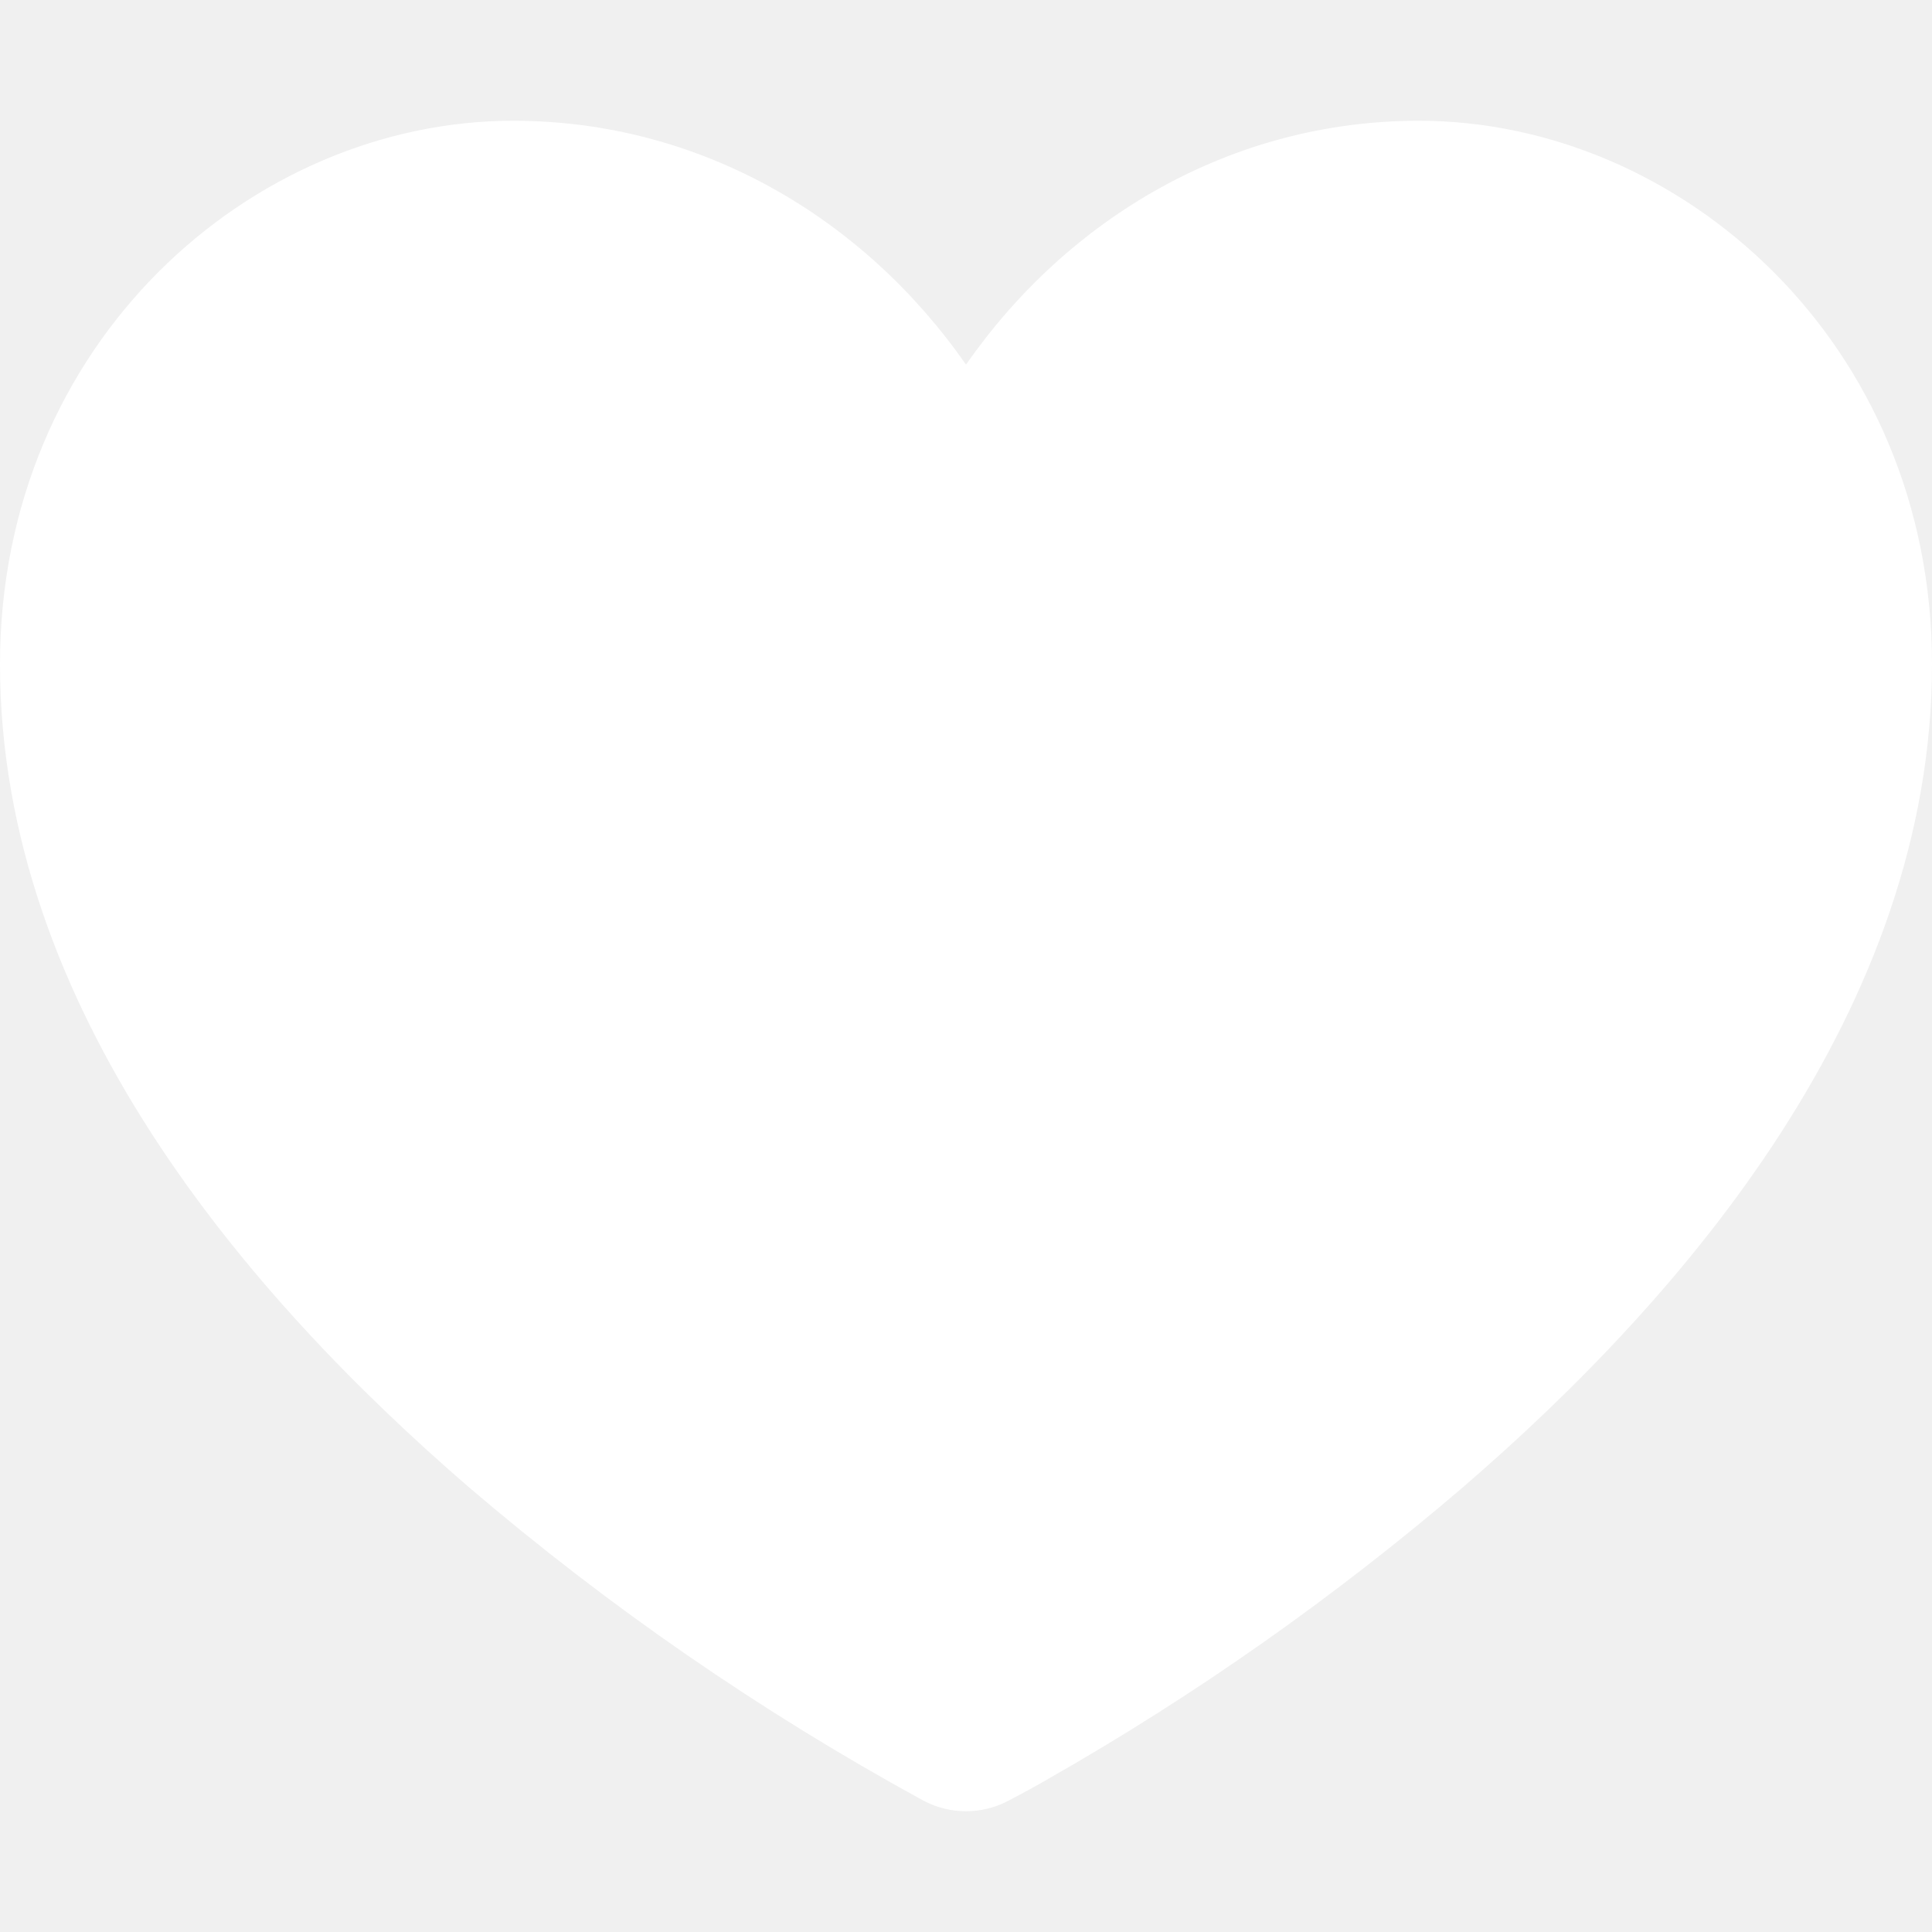
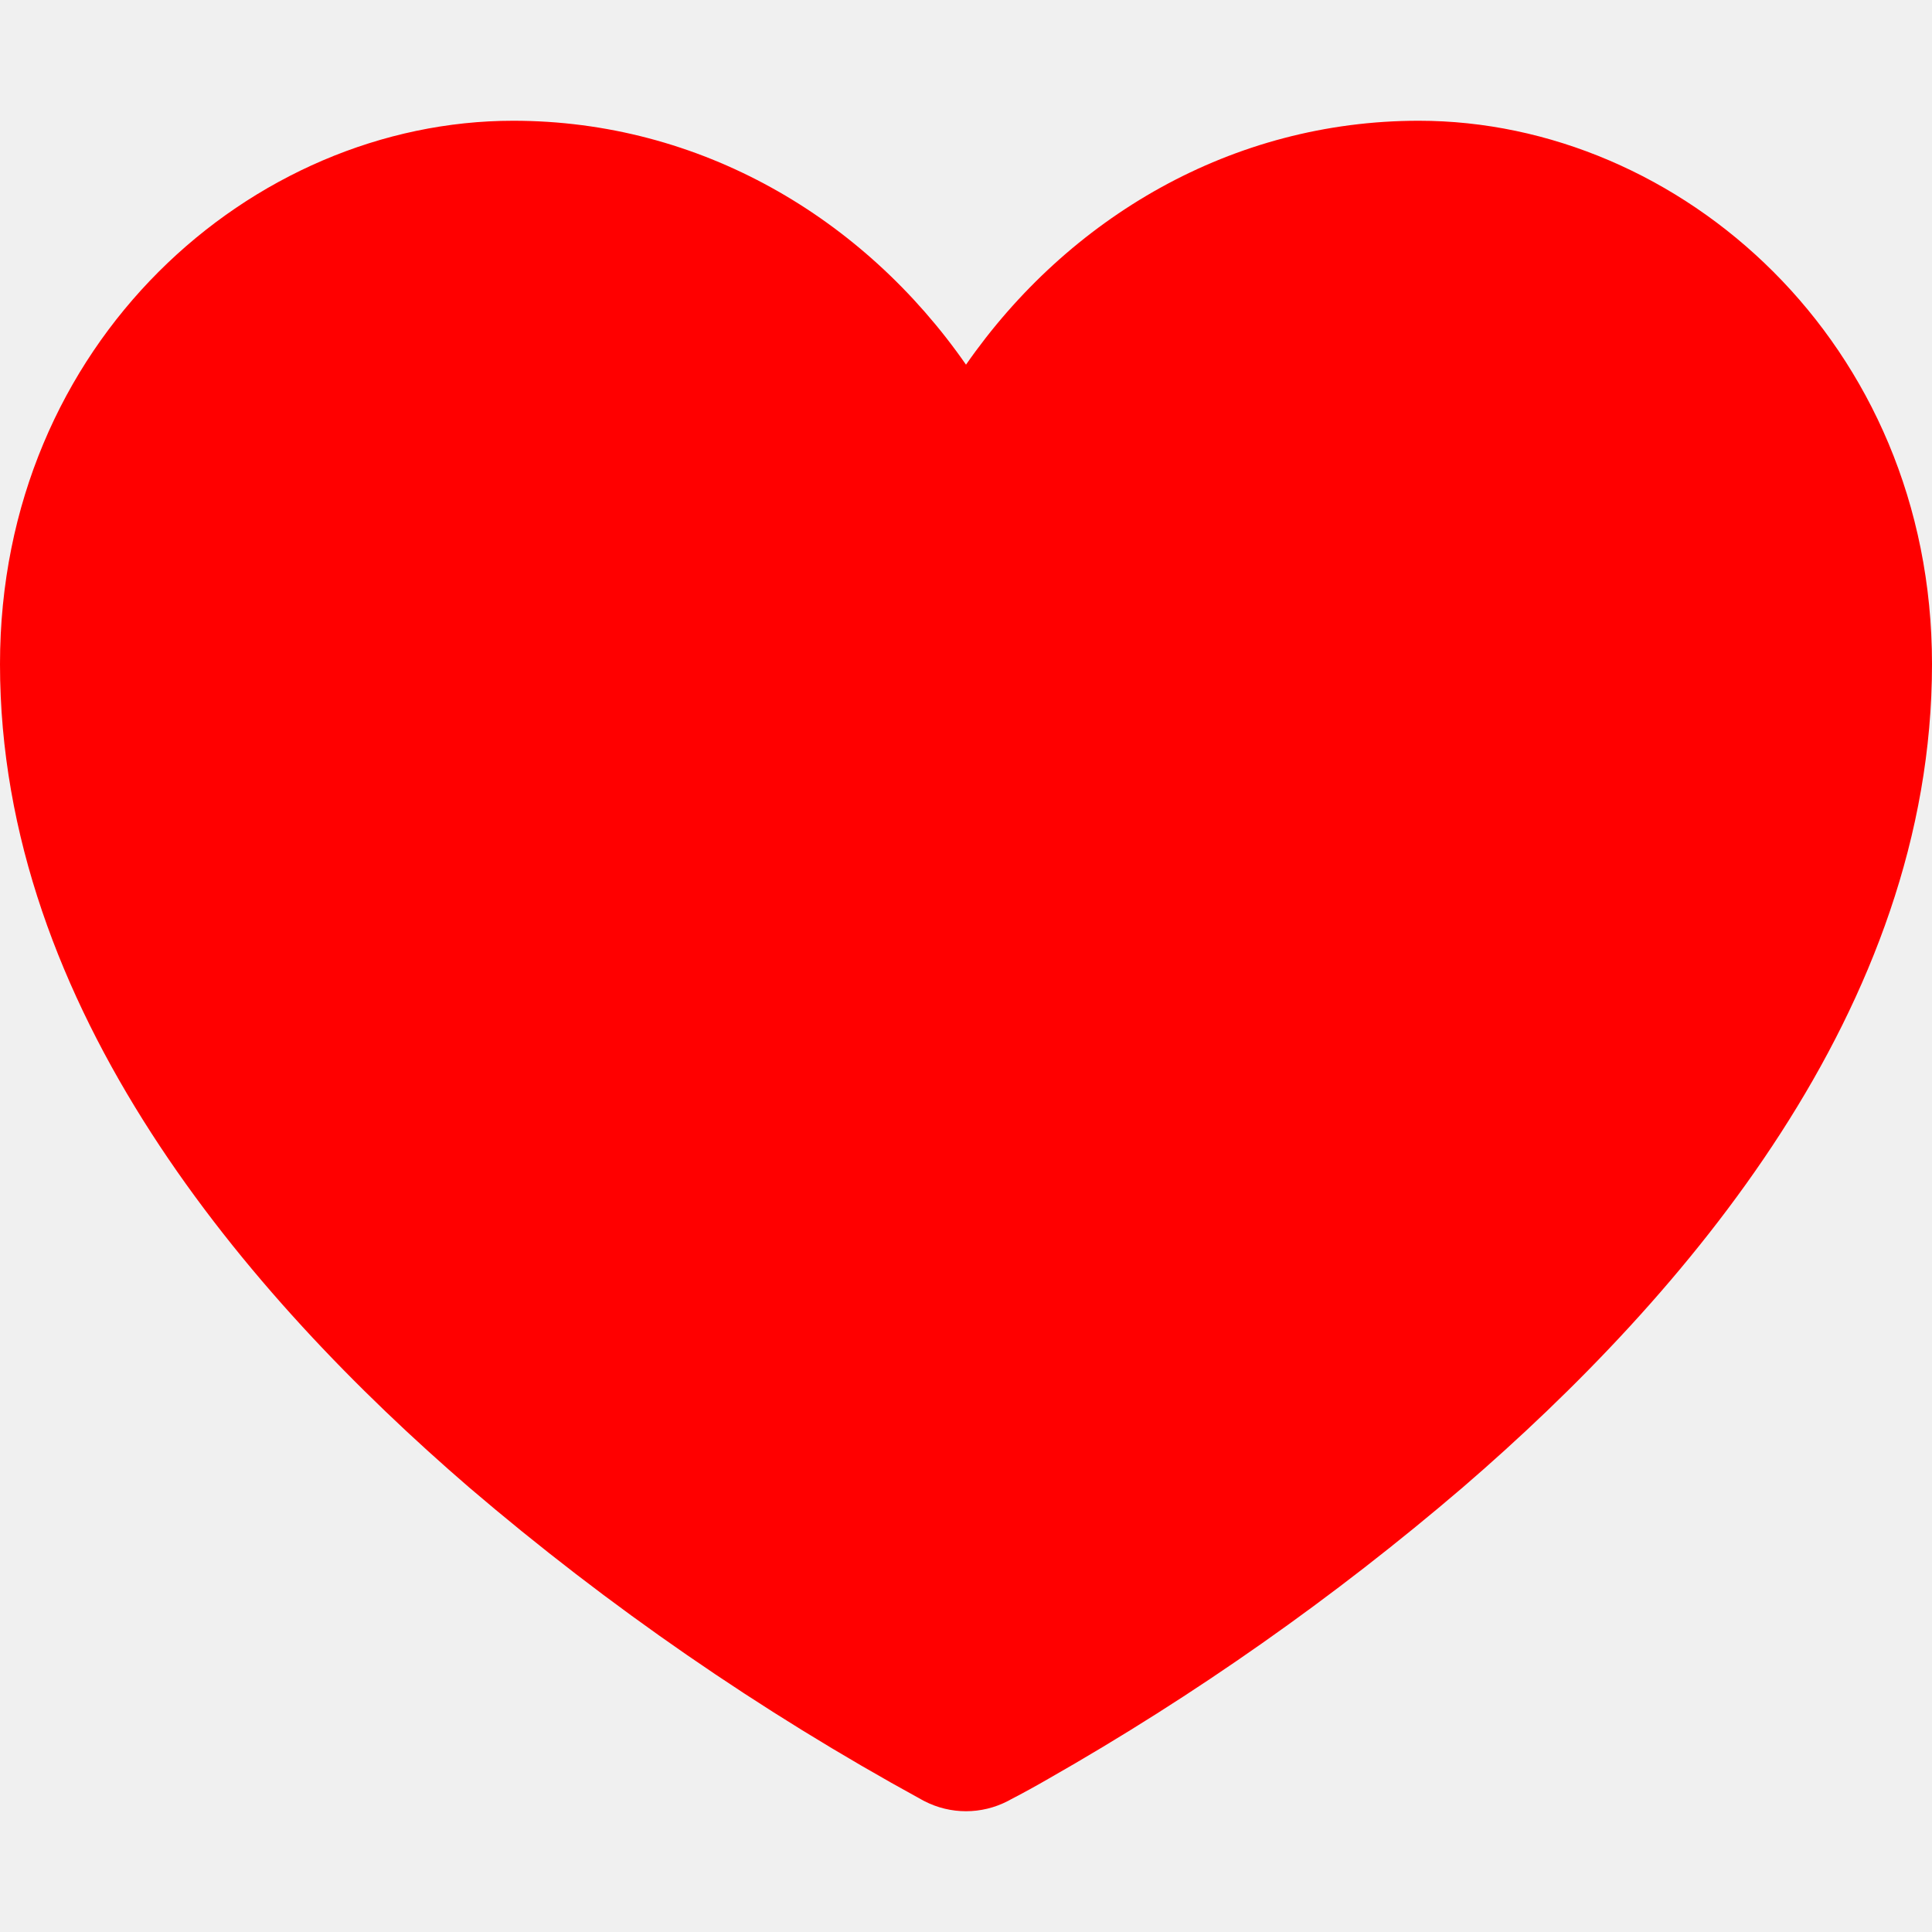
- <svg xmlns="http://www.w3.org/2000/svg" version="1.1" width="24" height="24" viewBox="0 0 16 16" class="octicon octicon-heart-fill" aria-hidden="true" fill="#ffffff">
+ <svg xmlns="http://www.w3.org/2000/svg" version="1.1" width="24" height="24" viewBox="0 0 16 16" class="octicon octicon-heart-fill" aria-hidden="true" fill="#ff0000">
  <path fill-rule="evenodd" d="M7.655 14.916L8 14.25l.345.666a.752.752 0 01-.69 0zm0 0L8 14.25l.345.666.002-.001.006-.003.018-.01a7.643 7.643 0 00.31-.17 22.08 22.08 0 003.433-2.414C13.956 10.731 16 8.35 16 5.5 16 2.836 13.914 1 11.75 1 10.203 1 8.847 1.802 8 3.02 7.153 1.802 5.797 1 4.25 1 2.086 1 0 2.836 0 5.5c0 2.85 2.045 5.231 3.885 6.818a22.075 22.075 0 003.744 2.584l.018.01.006.003h.002z" />
</svg>
